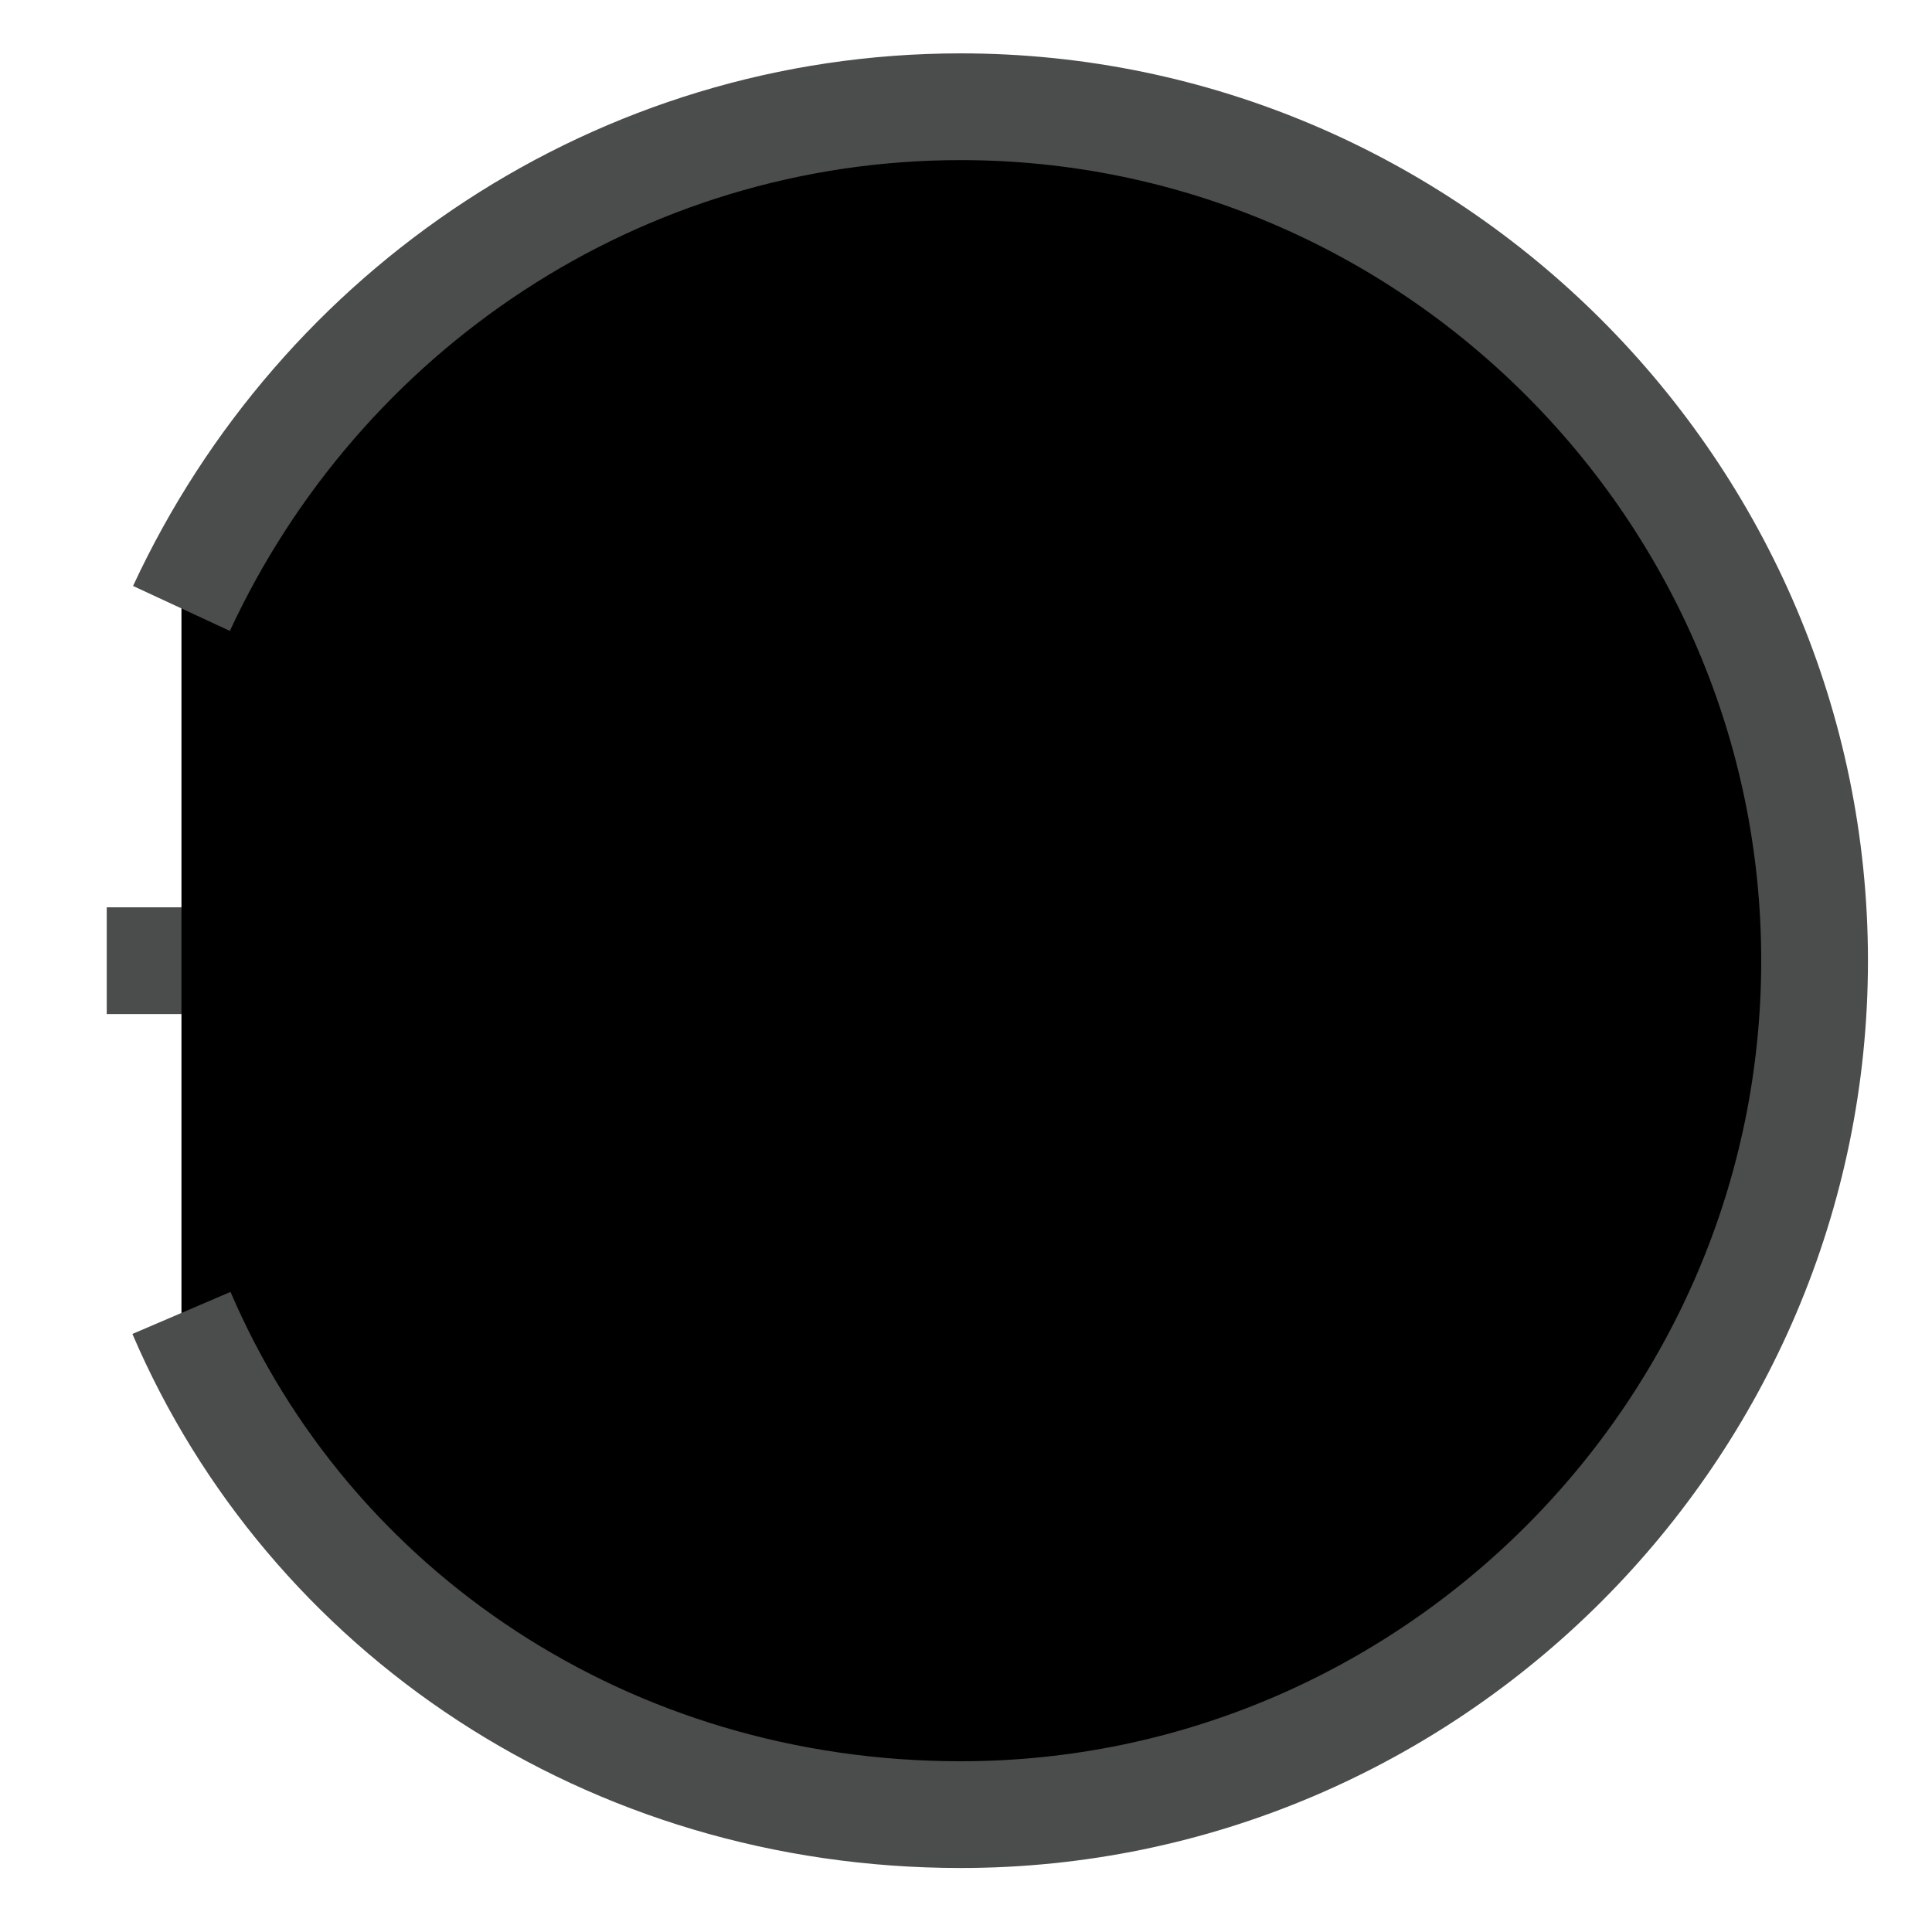
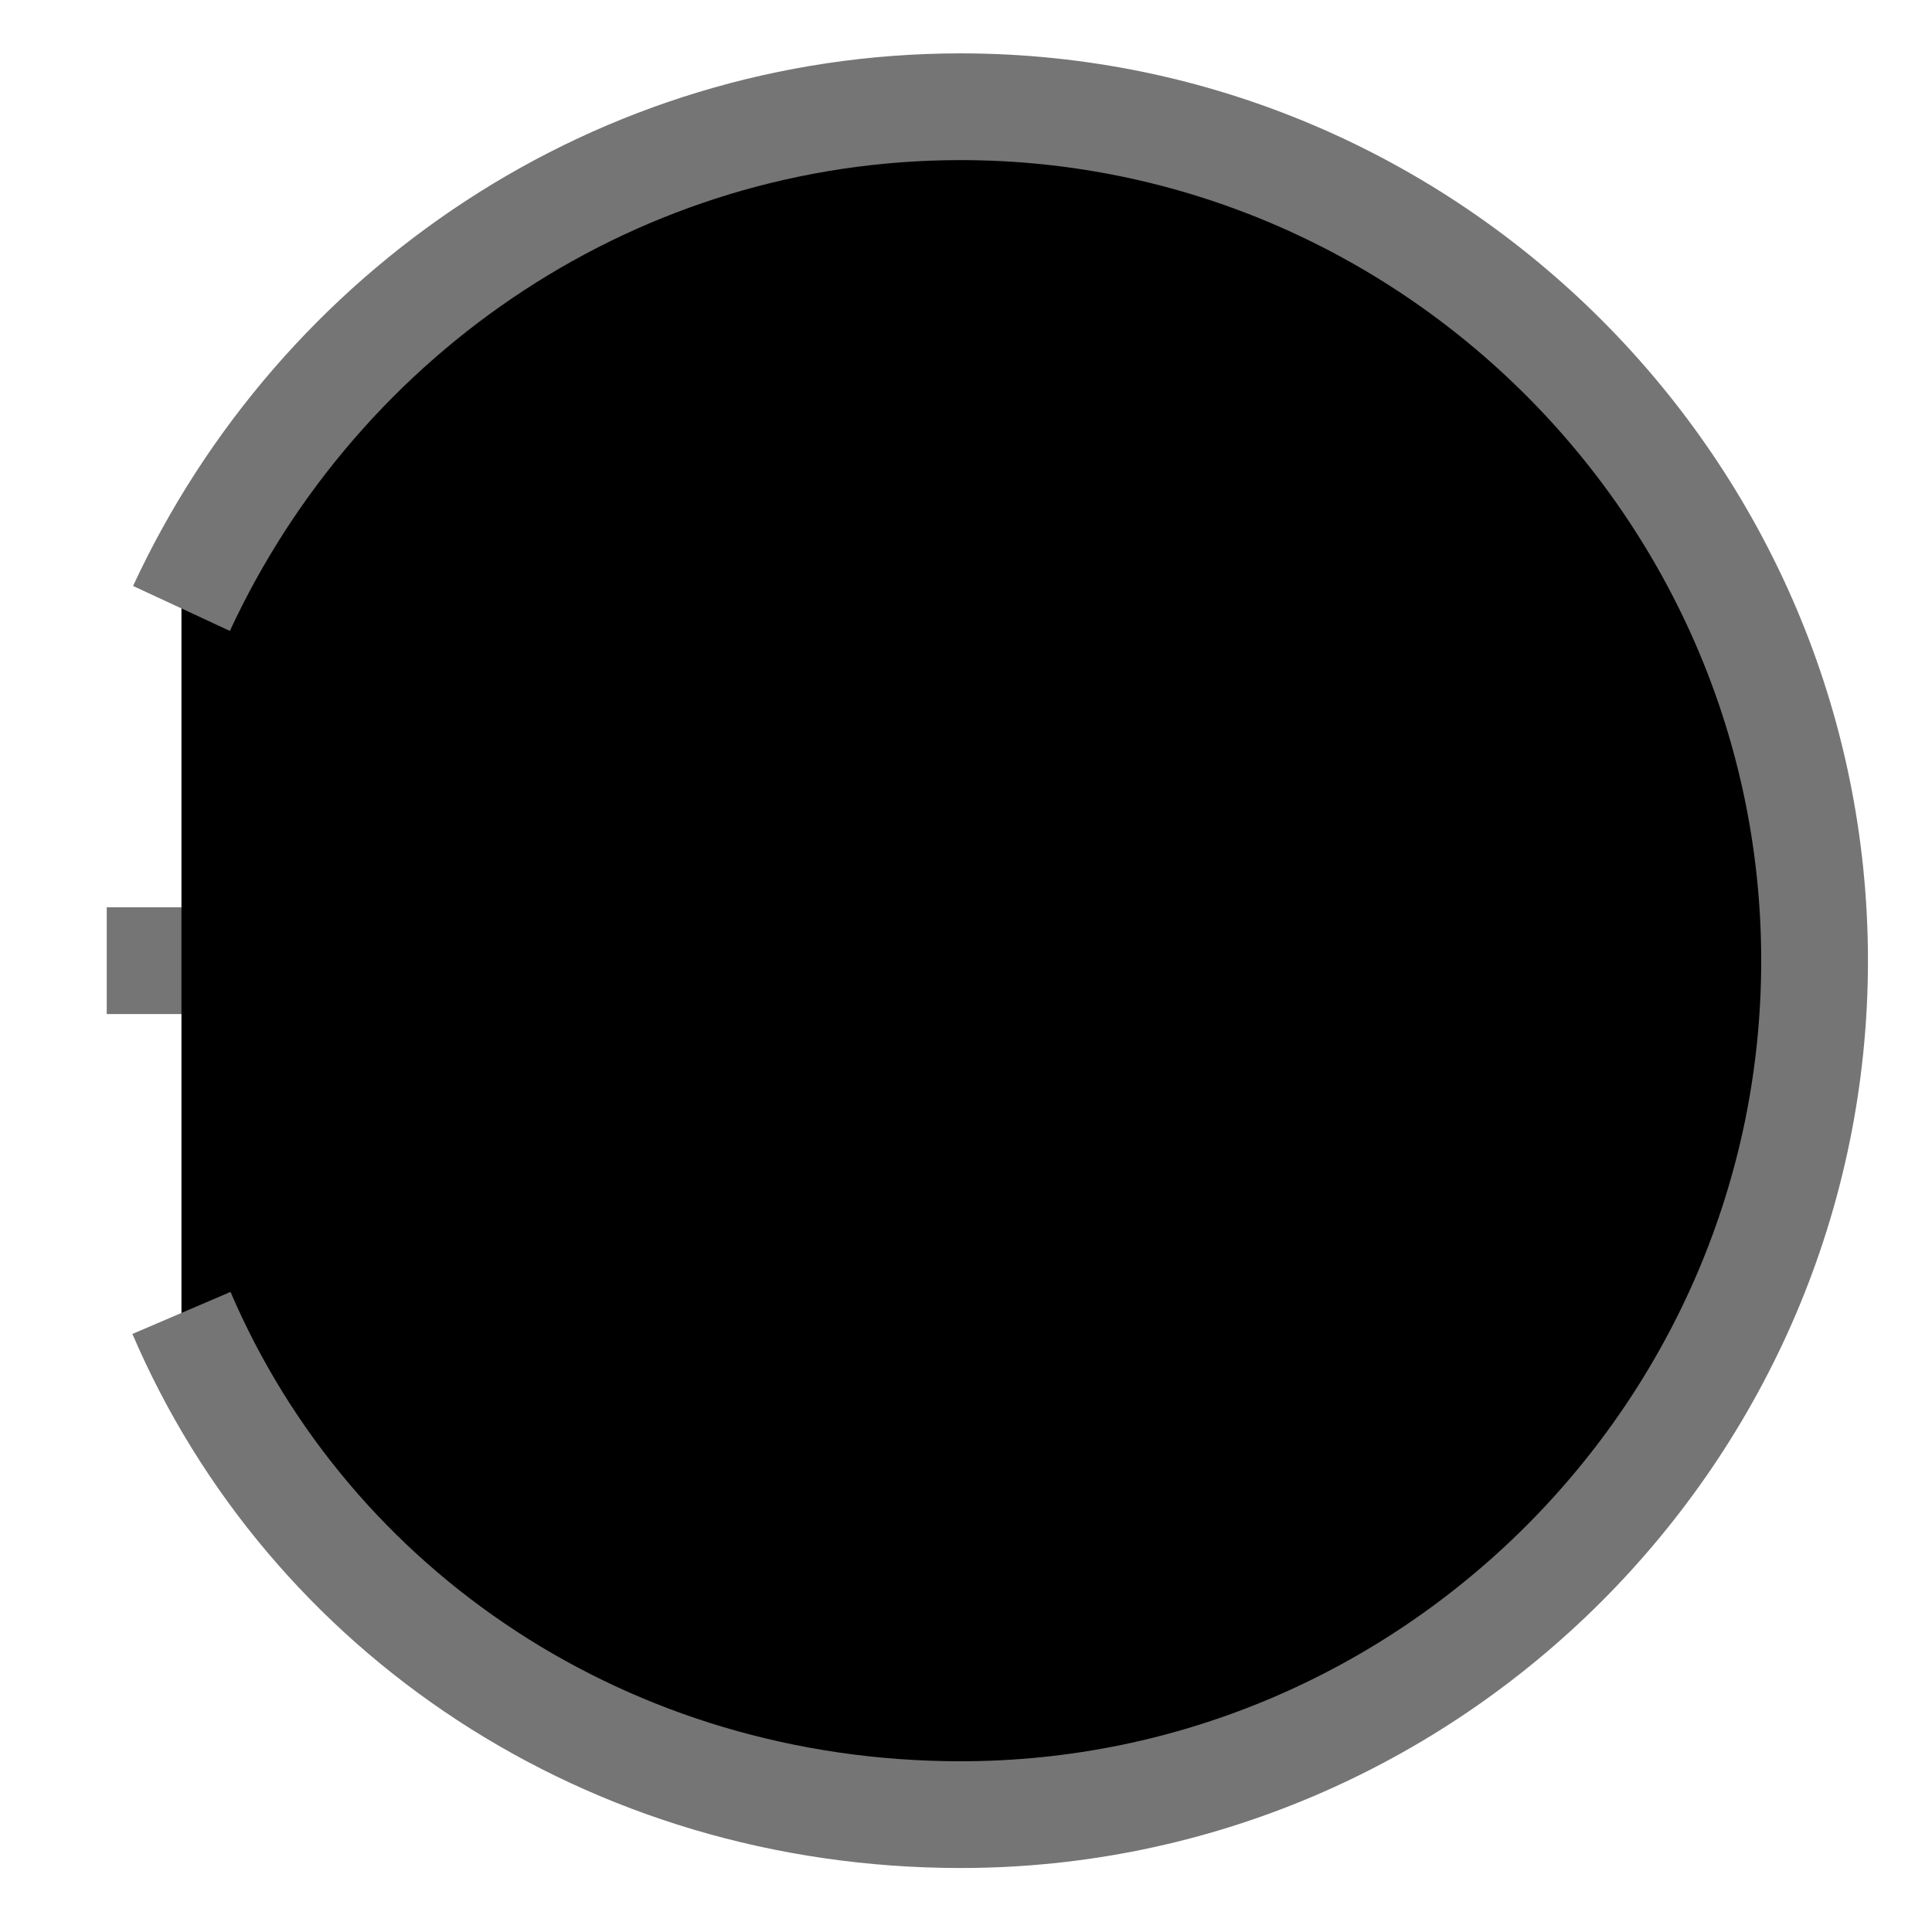
<svg xmlns="http://www.w3.org/2000/svg" version="1.1" id="Calque_1" x="0px" y="0px" viewBox="0 0 18.1 18" style="enable-background:new 0 0 18.1 18;" xml:space="preserve">
-   <path stroke="#4B4C4C" d="M1,9h10.9" />
-   <path stroke="#4B4C4C" d="M9,6.1L11.9,9L9,11.9" />
-   <path stroke="#4B4C4C" d="M1.7,5.7C3,2.9,5.8,1,9,1c4.4,0,8,3.6,8,8c0,4.4-3.6,8-8,8c-3.3,0-6.1-1.9-7.3-4.7" />
+   <path stroke="#757575" d="M1,9h10.9" />
+   <path stroke="#757575" d="M9,6.1L11.9,9L9,11.9" />
+   <path stroke="#757575" d="M1.7,5.7C3,2.9,5.8,1,9,1c4.4,0,8,3.6,8,8c0,4.4-3.6,8-8,8c-3.3,0-6.1-1.9-7.3-4.7" />
</svg>
